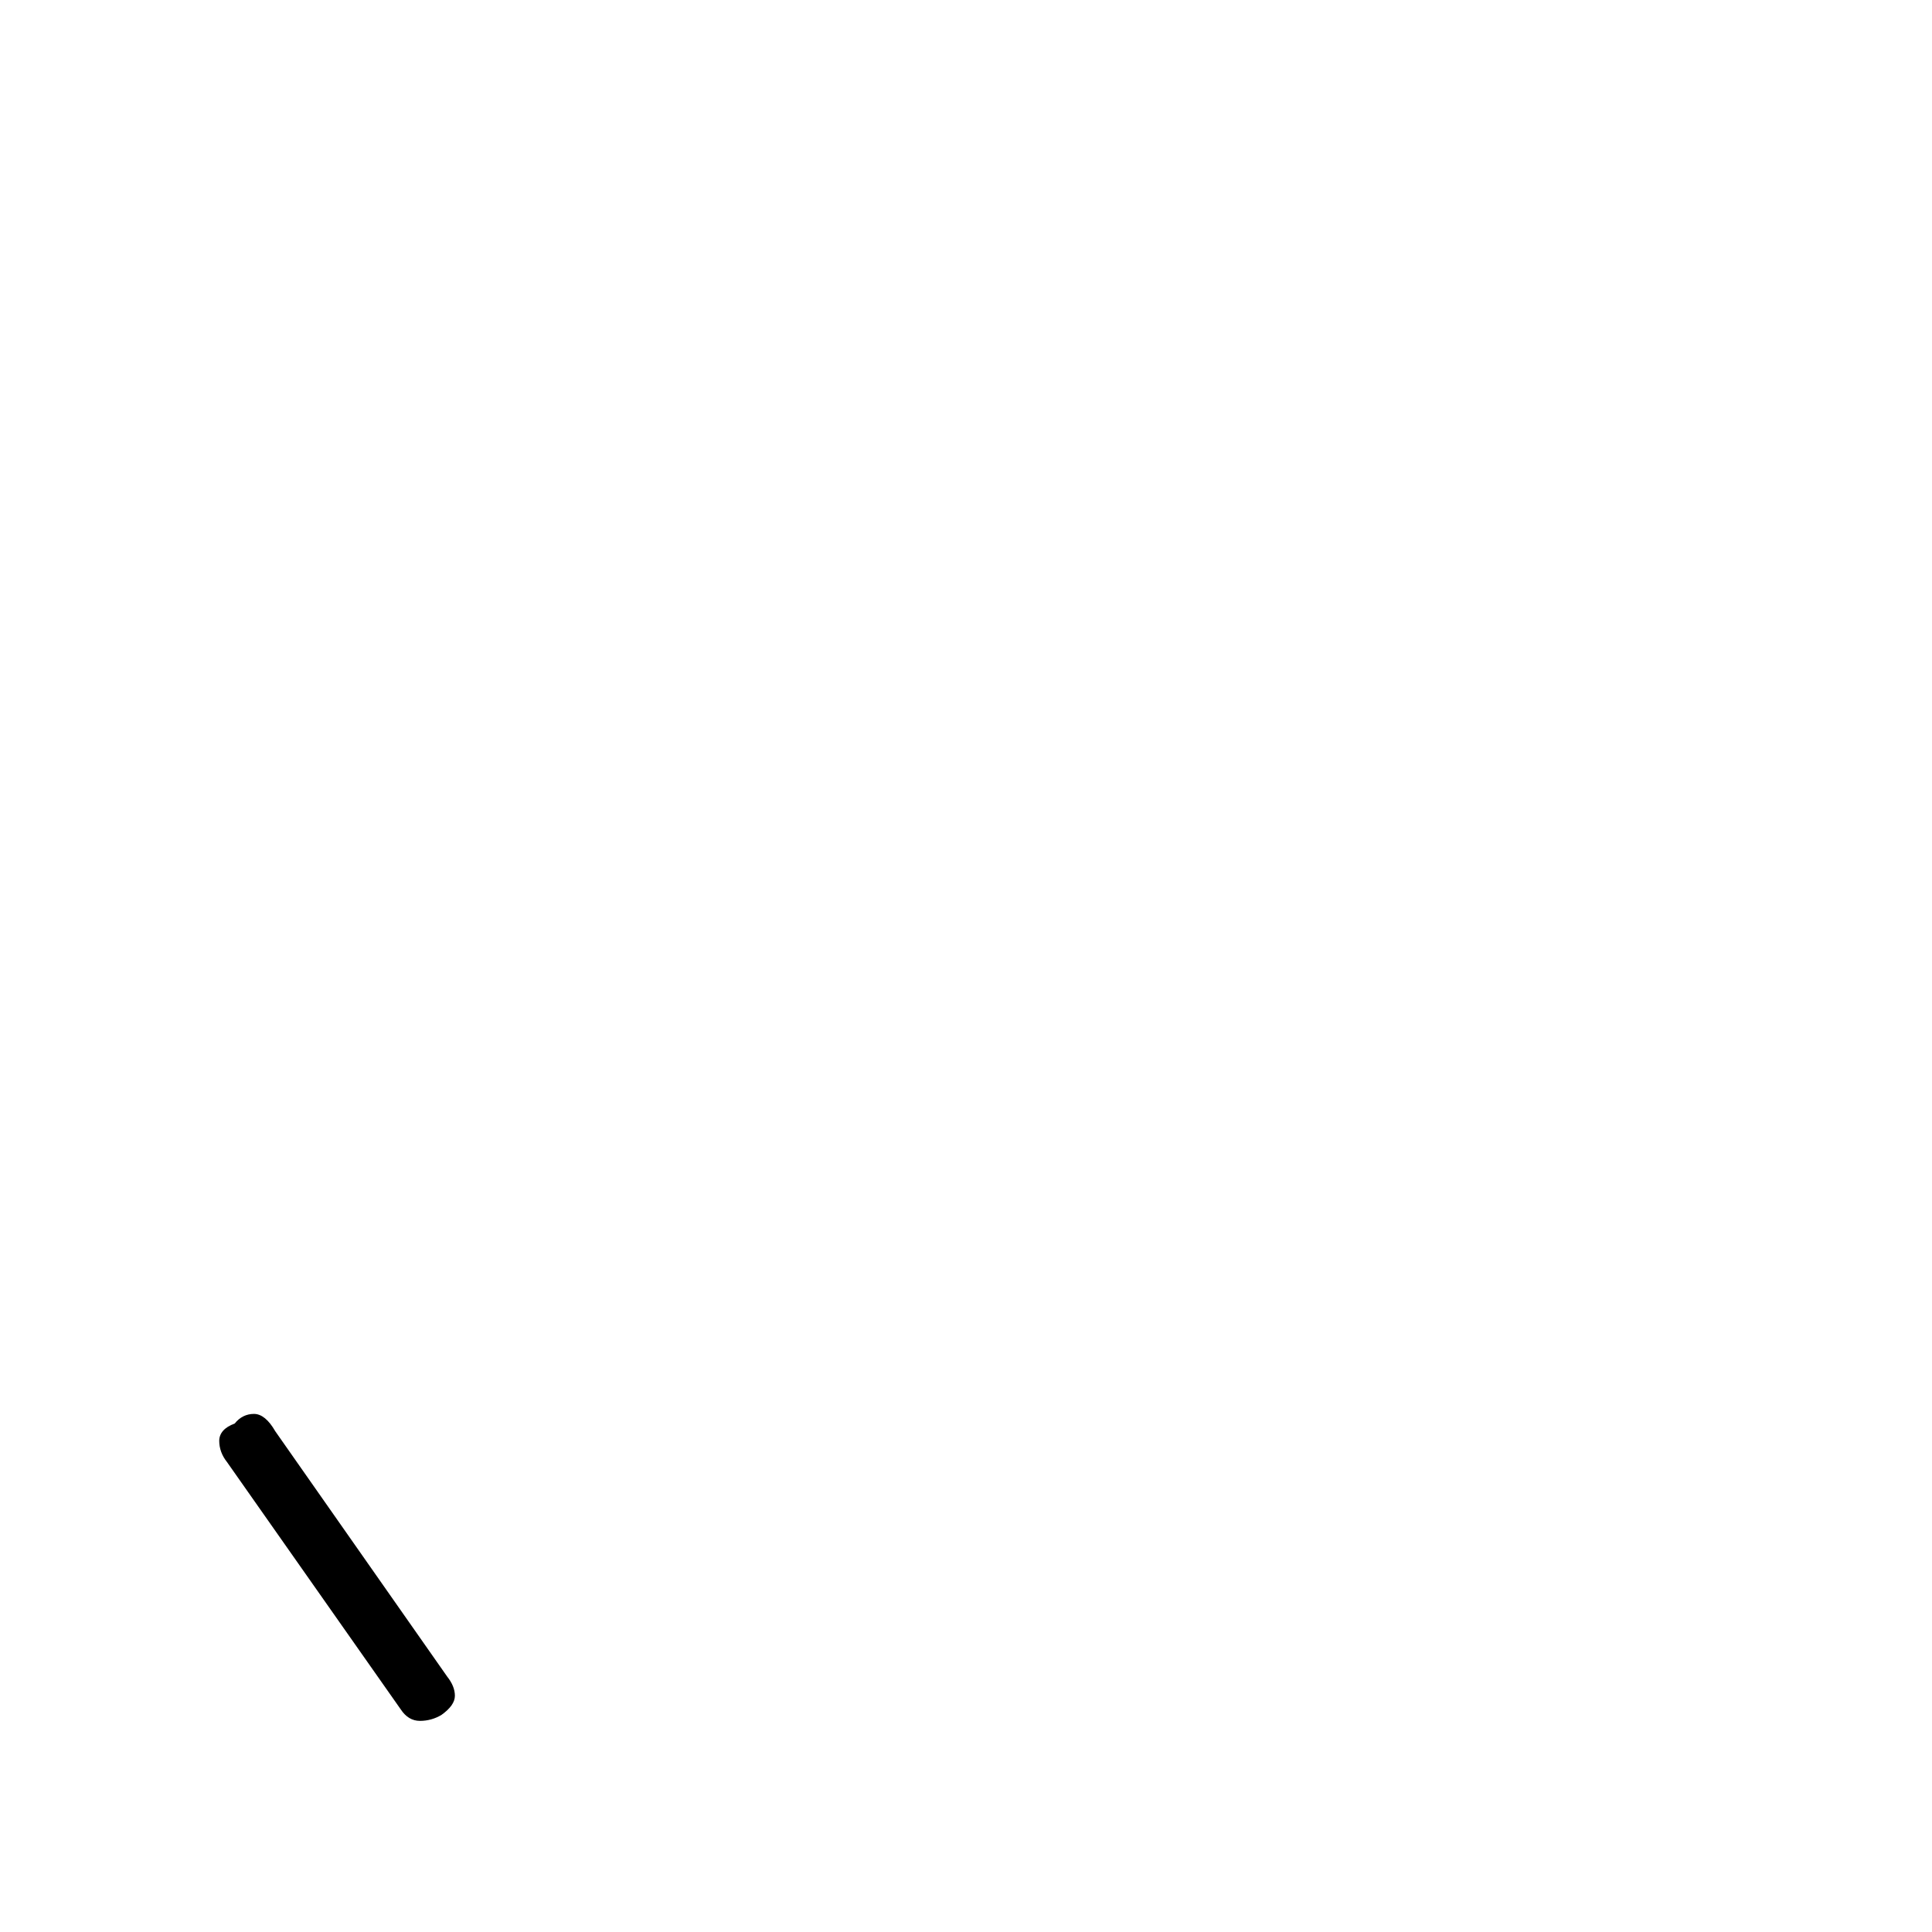
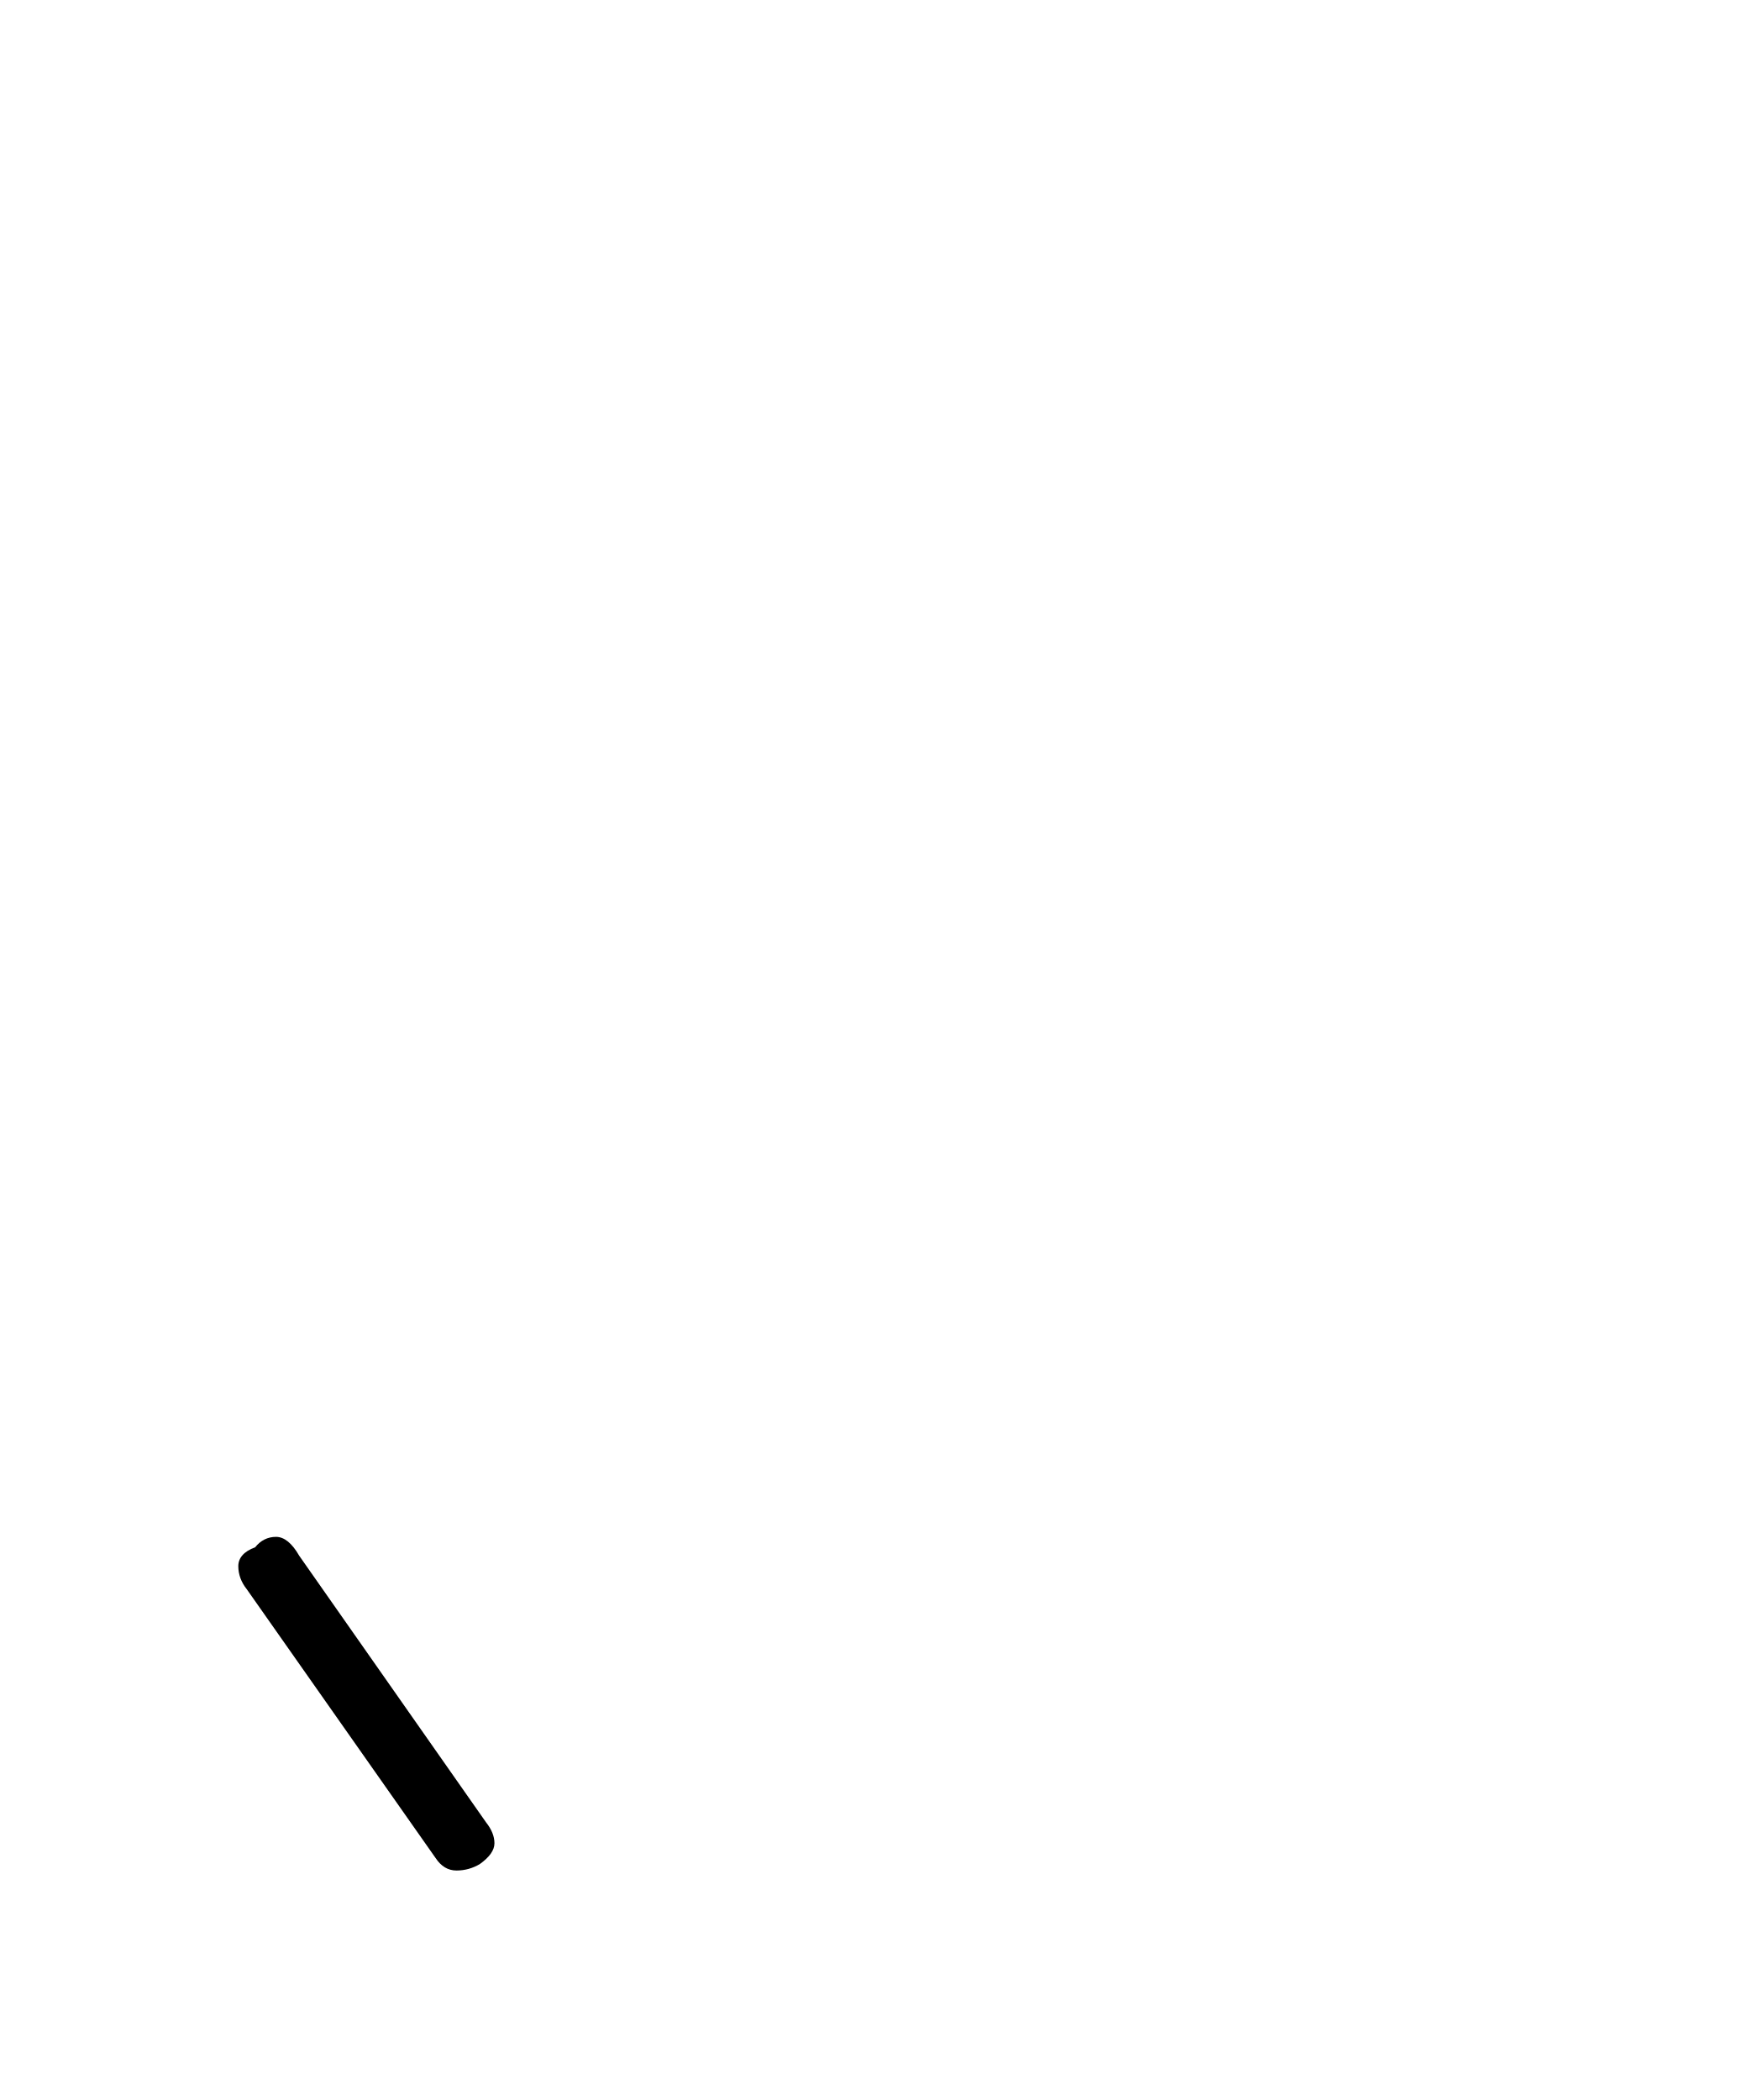
- <svg xmlns="http://www.w3.org/2000/svg" version="1.1" id="图层_1" x="0px" y="0px" viewBox="0 0 1024 1024" style="enable-background:new 0 0 1024 1024;" xml:space="preserve">
+ <svg xmlns="http://www.w3.org/2000/svg" version="1.1" id="图层_1" x="0px" y="0px" viewBox="0 0 860 1024" style="enable-background:new 0 0 860 1024;" xml:space="preserve">
  <style type="text/css">
	.st0{enable-background:new    ;}
</style>
  <g class="st0">
    <path d="M120.3,774.9c-2.7-3.4-4.1-7.2-4.1-11.2s2.7-7.2,8.2-9.2c2.7-3.4,6.2-5.1,10.2-5.1s7.8,3.1,11.3,9.2l91.1,130   c2.7,3.4,4.1,6.8,4.1,10.2s-2.4,6.8-7.2,10.2c-3.4,2-7.2,3.1-11.3,3.1s-7.5-2-10.2-6.1L120.3,774.9z" />
  </g>
</svg>
